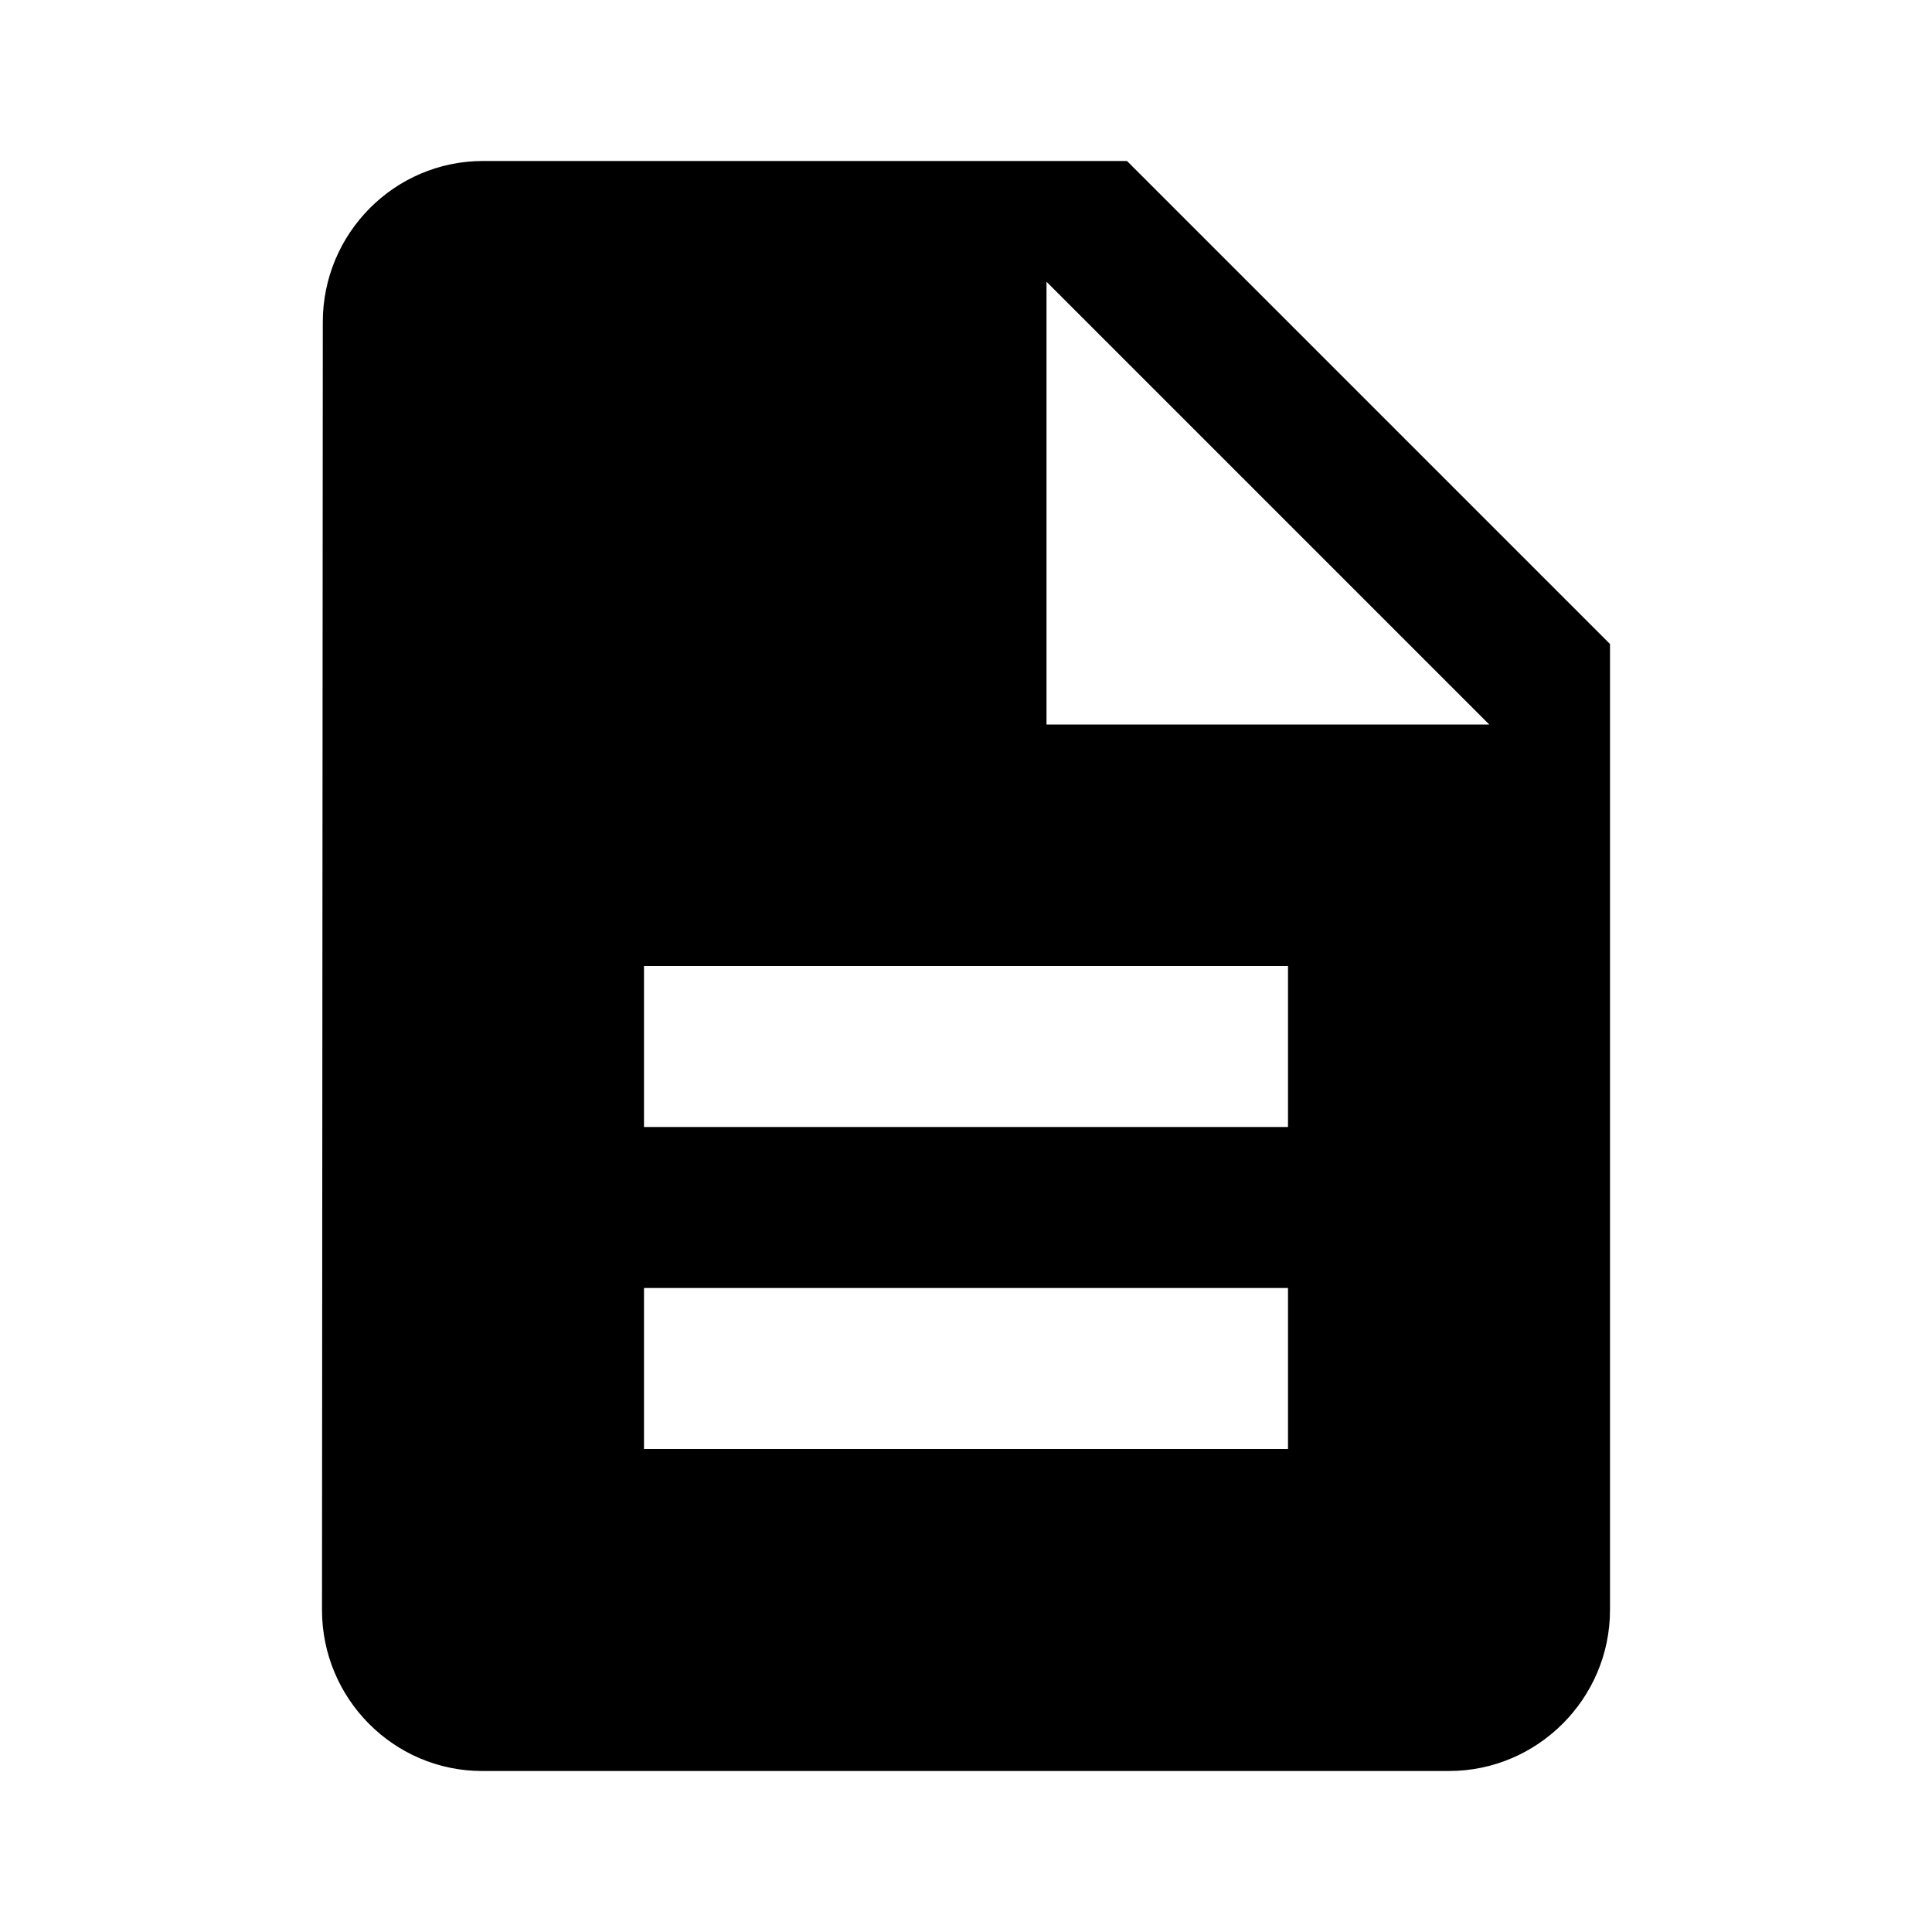
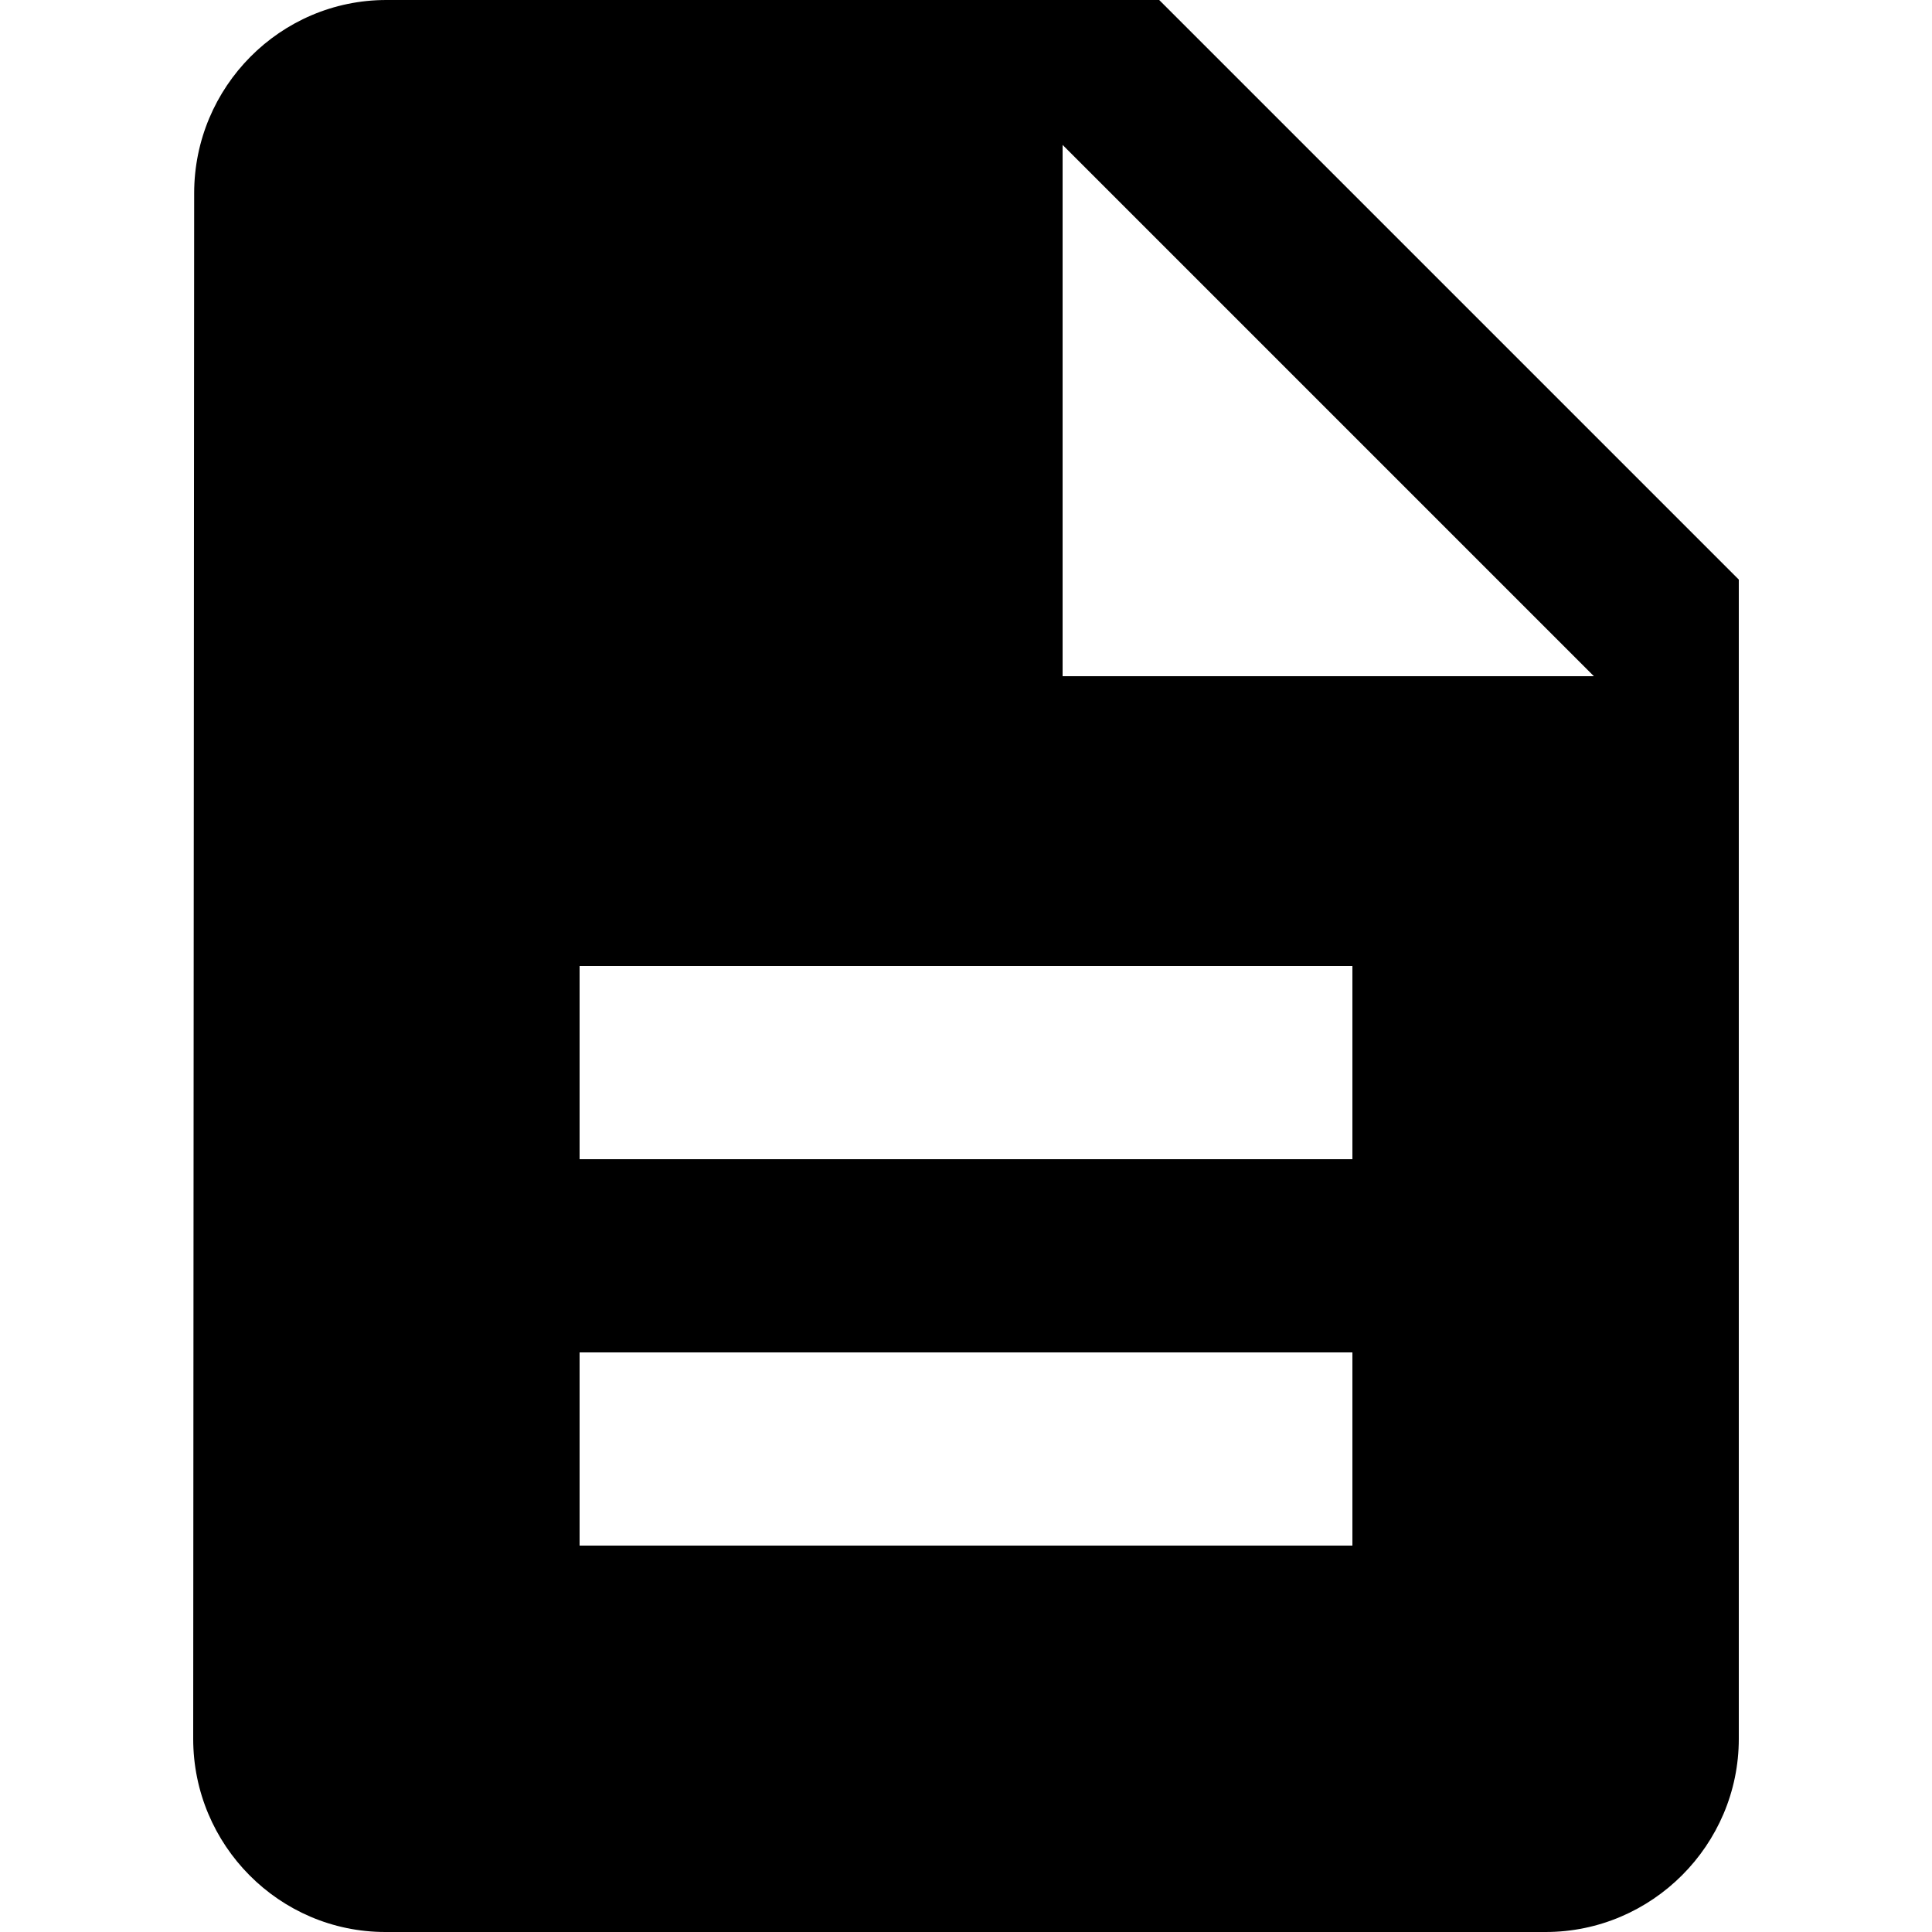
- <svg xmlns="http://www.w3.org/2000/svg" width="24" height="24" viewBox="0 0 24 24" fill="none">
+ <svg xmlns="http://www.w3.org/2000/svg" width="24" height="24" viewBox="2 2 20 20" fill="none">
  <path d="M14 2H6C4.9 2 4.01 2.9 4.01 4L4 20C4 21.1 4.89 22 5.99 22H18C19.1 22 20 21.1 20 20V8L14 2ZM16 18H8V16H16V18ZM16 14H8V12H16V14ZM13 9V3.5L18.5 9H13Z" fill="currentColor" />
</svg>
